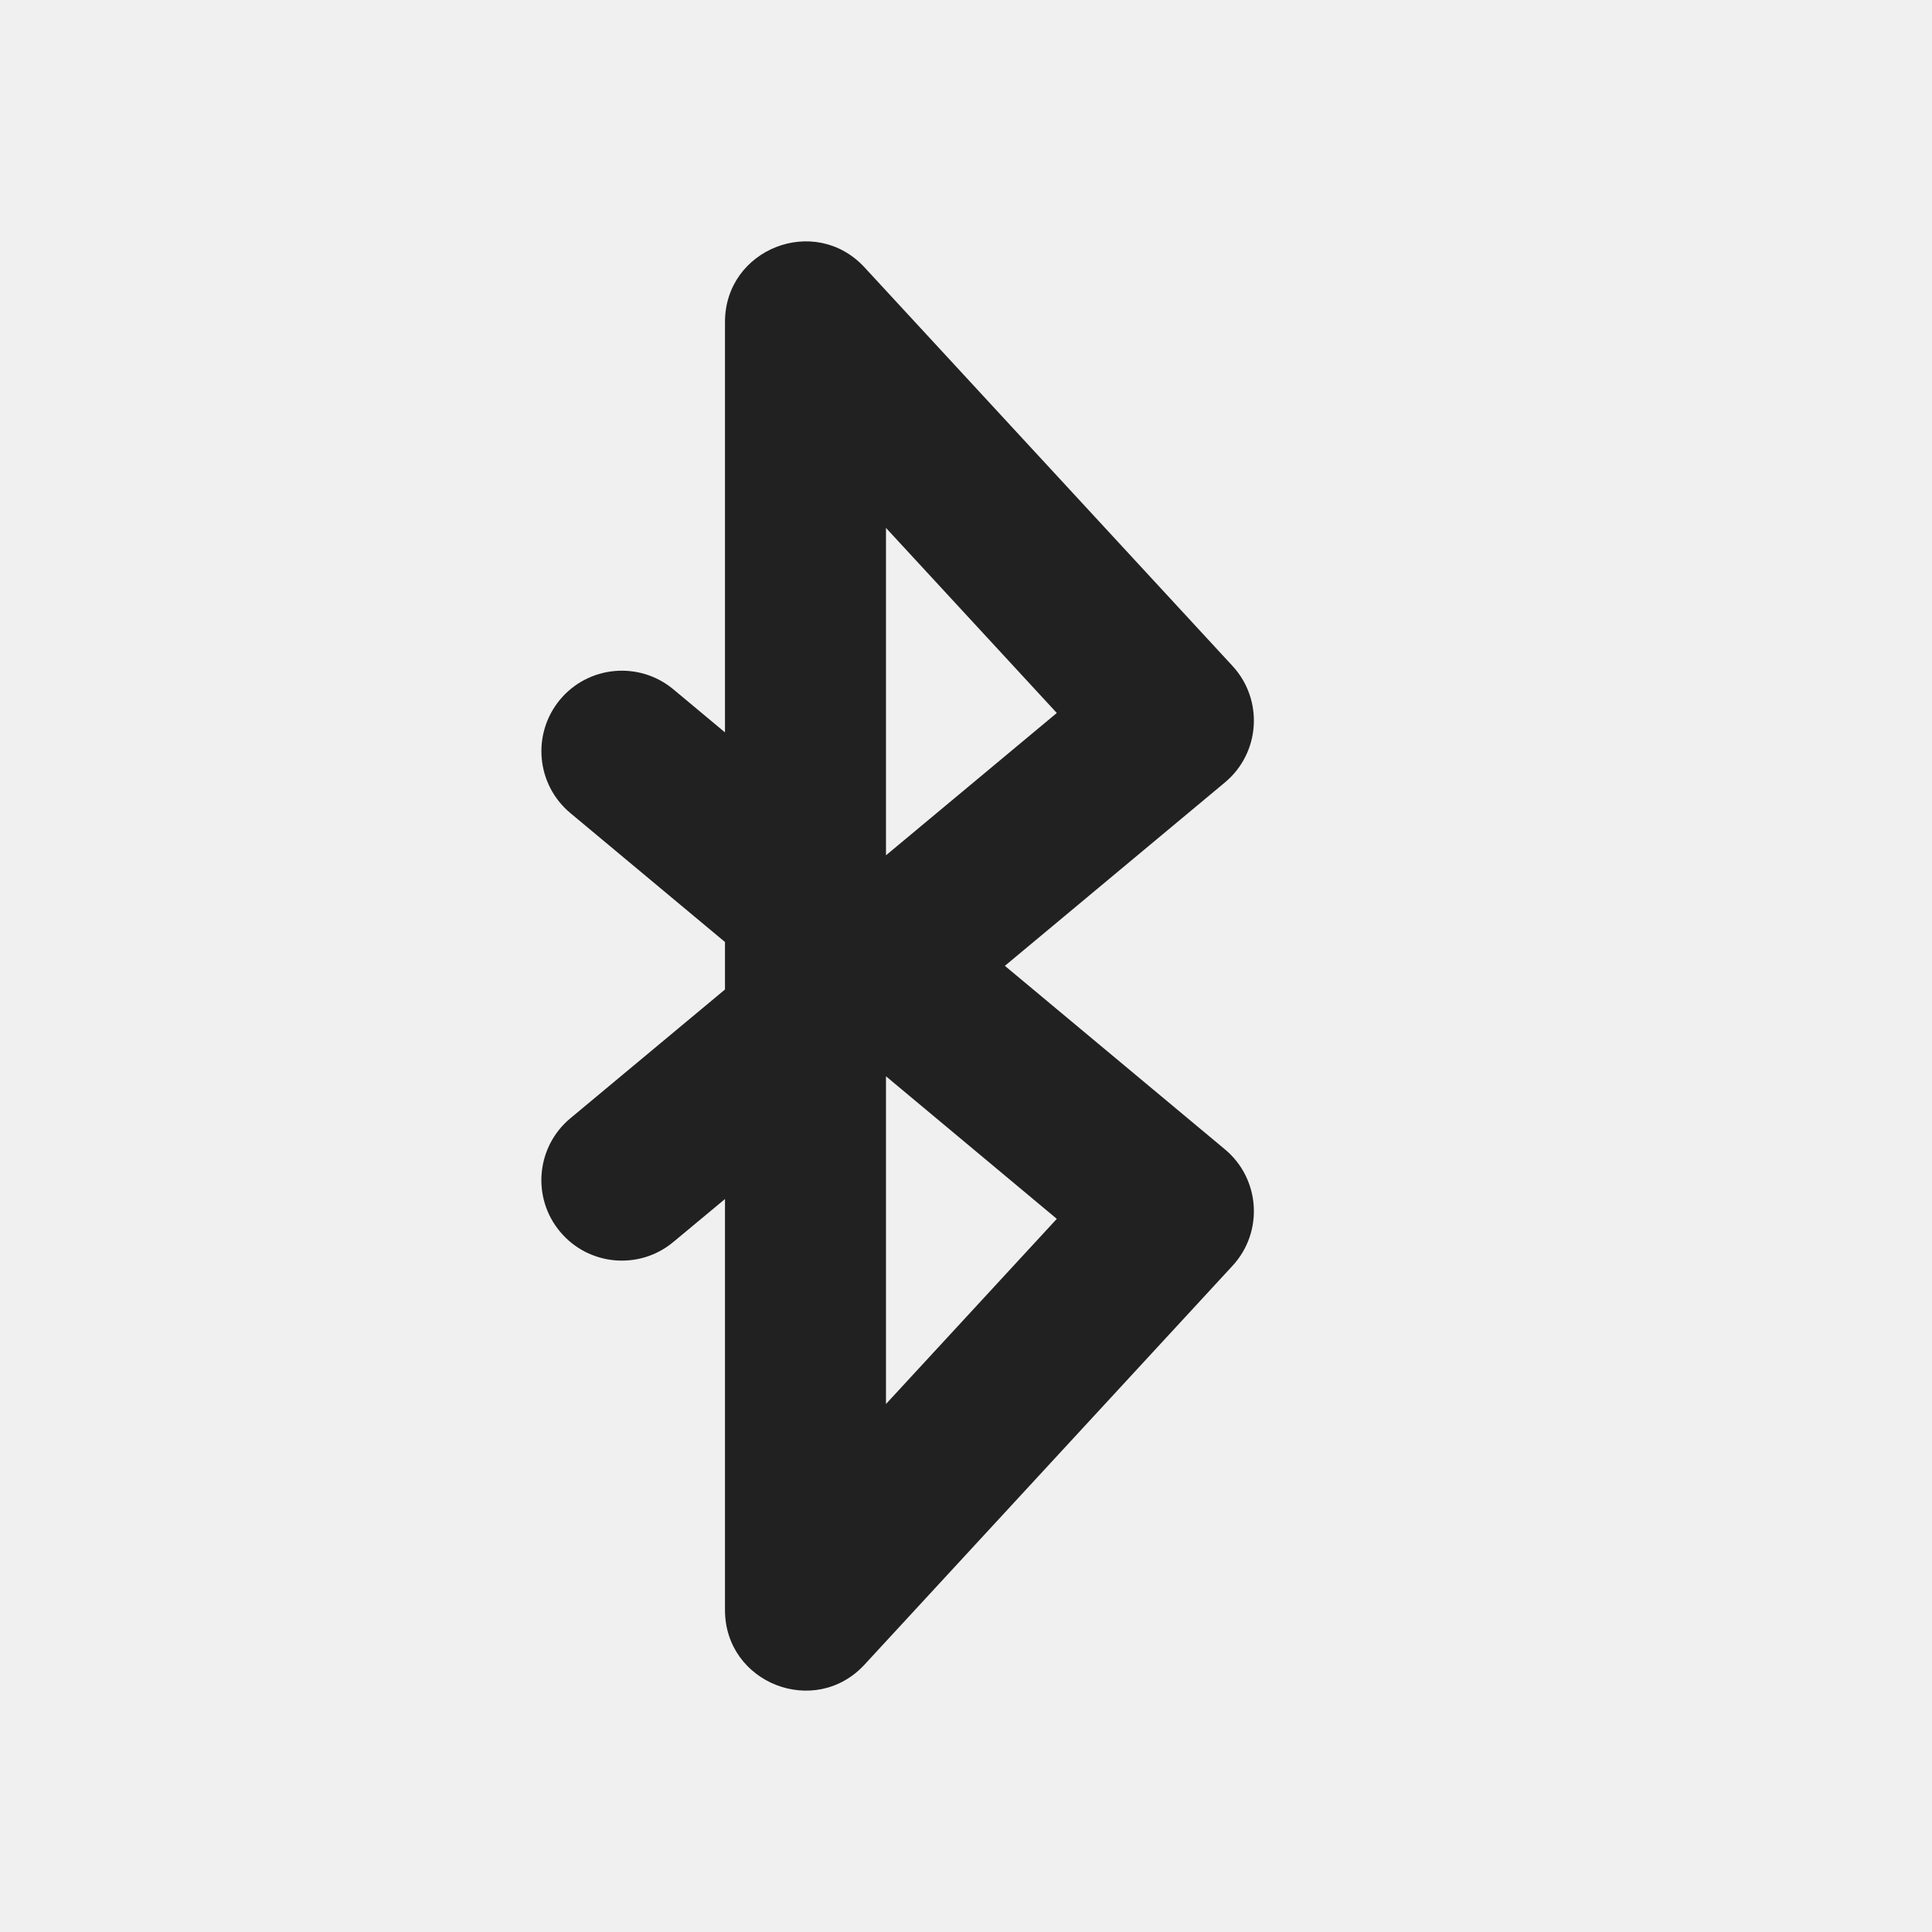
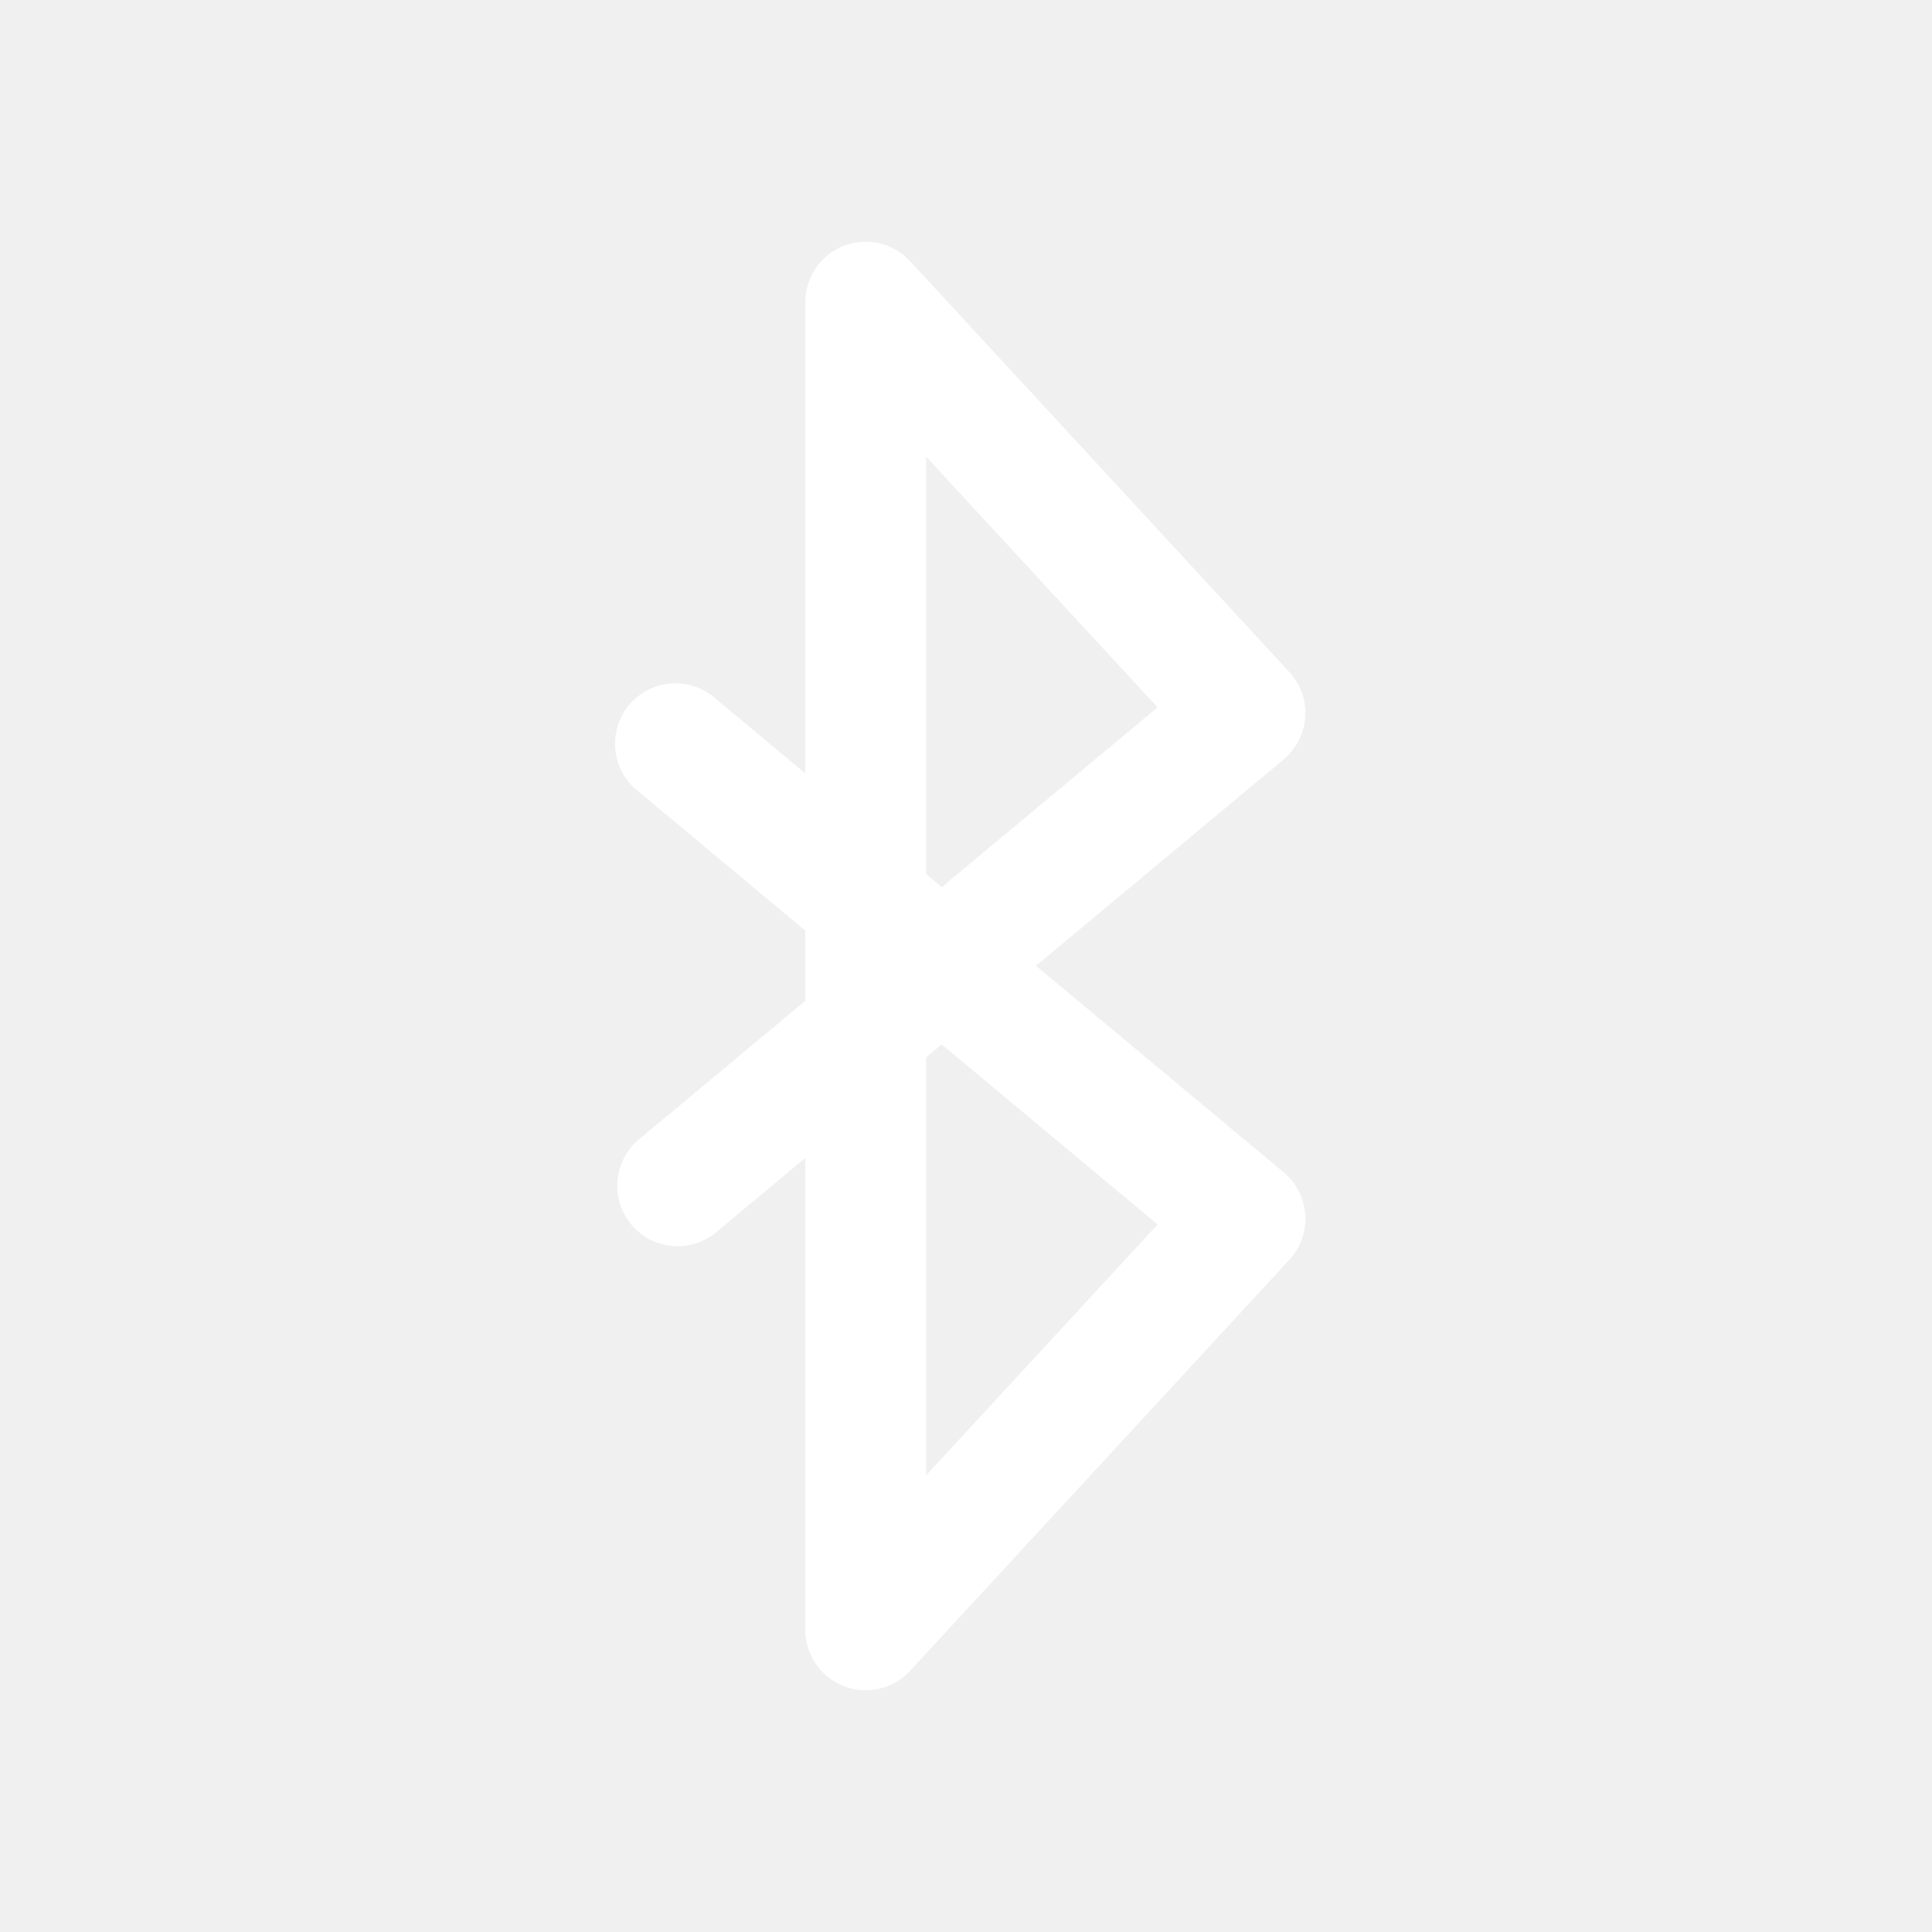
- <svg xmlns="http://www.w3.org/2000/svg" width="24" height="24" viewBox="0 0 24 24" version="1.1">
-   <g id="🔍-Product-Icons" stroke="none" stroke-width="1" fill="none" fill-rule="evenodd">
-     <g id="ic_fluent_bluetooth_24_filled" fill="#212121" fill-rule="nonzero">
-       <path d="M15.216,9.72 C15.656,9.354 15.699,8.694 15.311,8.273 L10.74,3.322 C10.123,2.653 9.006,3.09 9.006,4 L9.006,9.098 L8.366,8.564 C7.942,8.21 7.311,8.267 6.957,8.691 C6.604,9.116 6.661,9.746 7.085,10.1 L9.006,11.702 L9.006,12.292 L7.085,13.892 C6.661,14.245 6.603,14.876 6.957,15.3 C7.31,15.724 7.941,15.782 8.365,15.428 L9.006,14.895 L9.006,20 C9.006,20.91 10.123,21.347 10.74,20.678 L15.311,15.724 C15.699,15.304 15.656,14.644 15.217,14.278 L12.483,11.998 L15.216,9.72 Z M11.006,13.37 L13.128,15.141 L11.006,17.441 L11.006,13.37 Z M11.006,10.625 L11.006,6.558 L13.128,8.857 L11.006,10.625 Z" id="🎨-Color">
- 
- </path>
-     </g>
-   </g>
+ <svg xmlns="http://www.w3.org/2000/svg" width="24" height="24" fill="none" viewBox="0 0 24 24">
+   <path d="m11.698 12.974 2.682 2.237-2.876 3.117v-5.193l.194-.161Zm1.171-.976 3.077-2.564a.75.75 0 0 0 .071-1.085l-4.711-5.104a.75.75 0 0 0-1.302.508v5.855l-1.12-.934a.75.75 0 1 0-.96 1.152l2.08 1.735v.871l-2.08 1.734a.75.75 0 0 0 .96 1.152l1.12-.934v5.863a.75.75 0 0 0 1.302.508l4.711-5.106a.75.75 0 0 0-.07-1.085l-3.078-2.566Zm-1.17-.977-.195-.162V5.672l2.876 3.115-2.682 2.234Z" fill="#ffffff" />
</svg>
